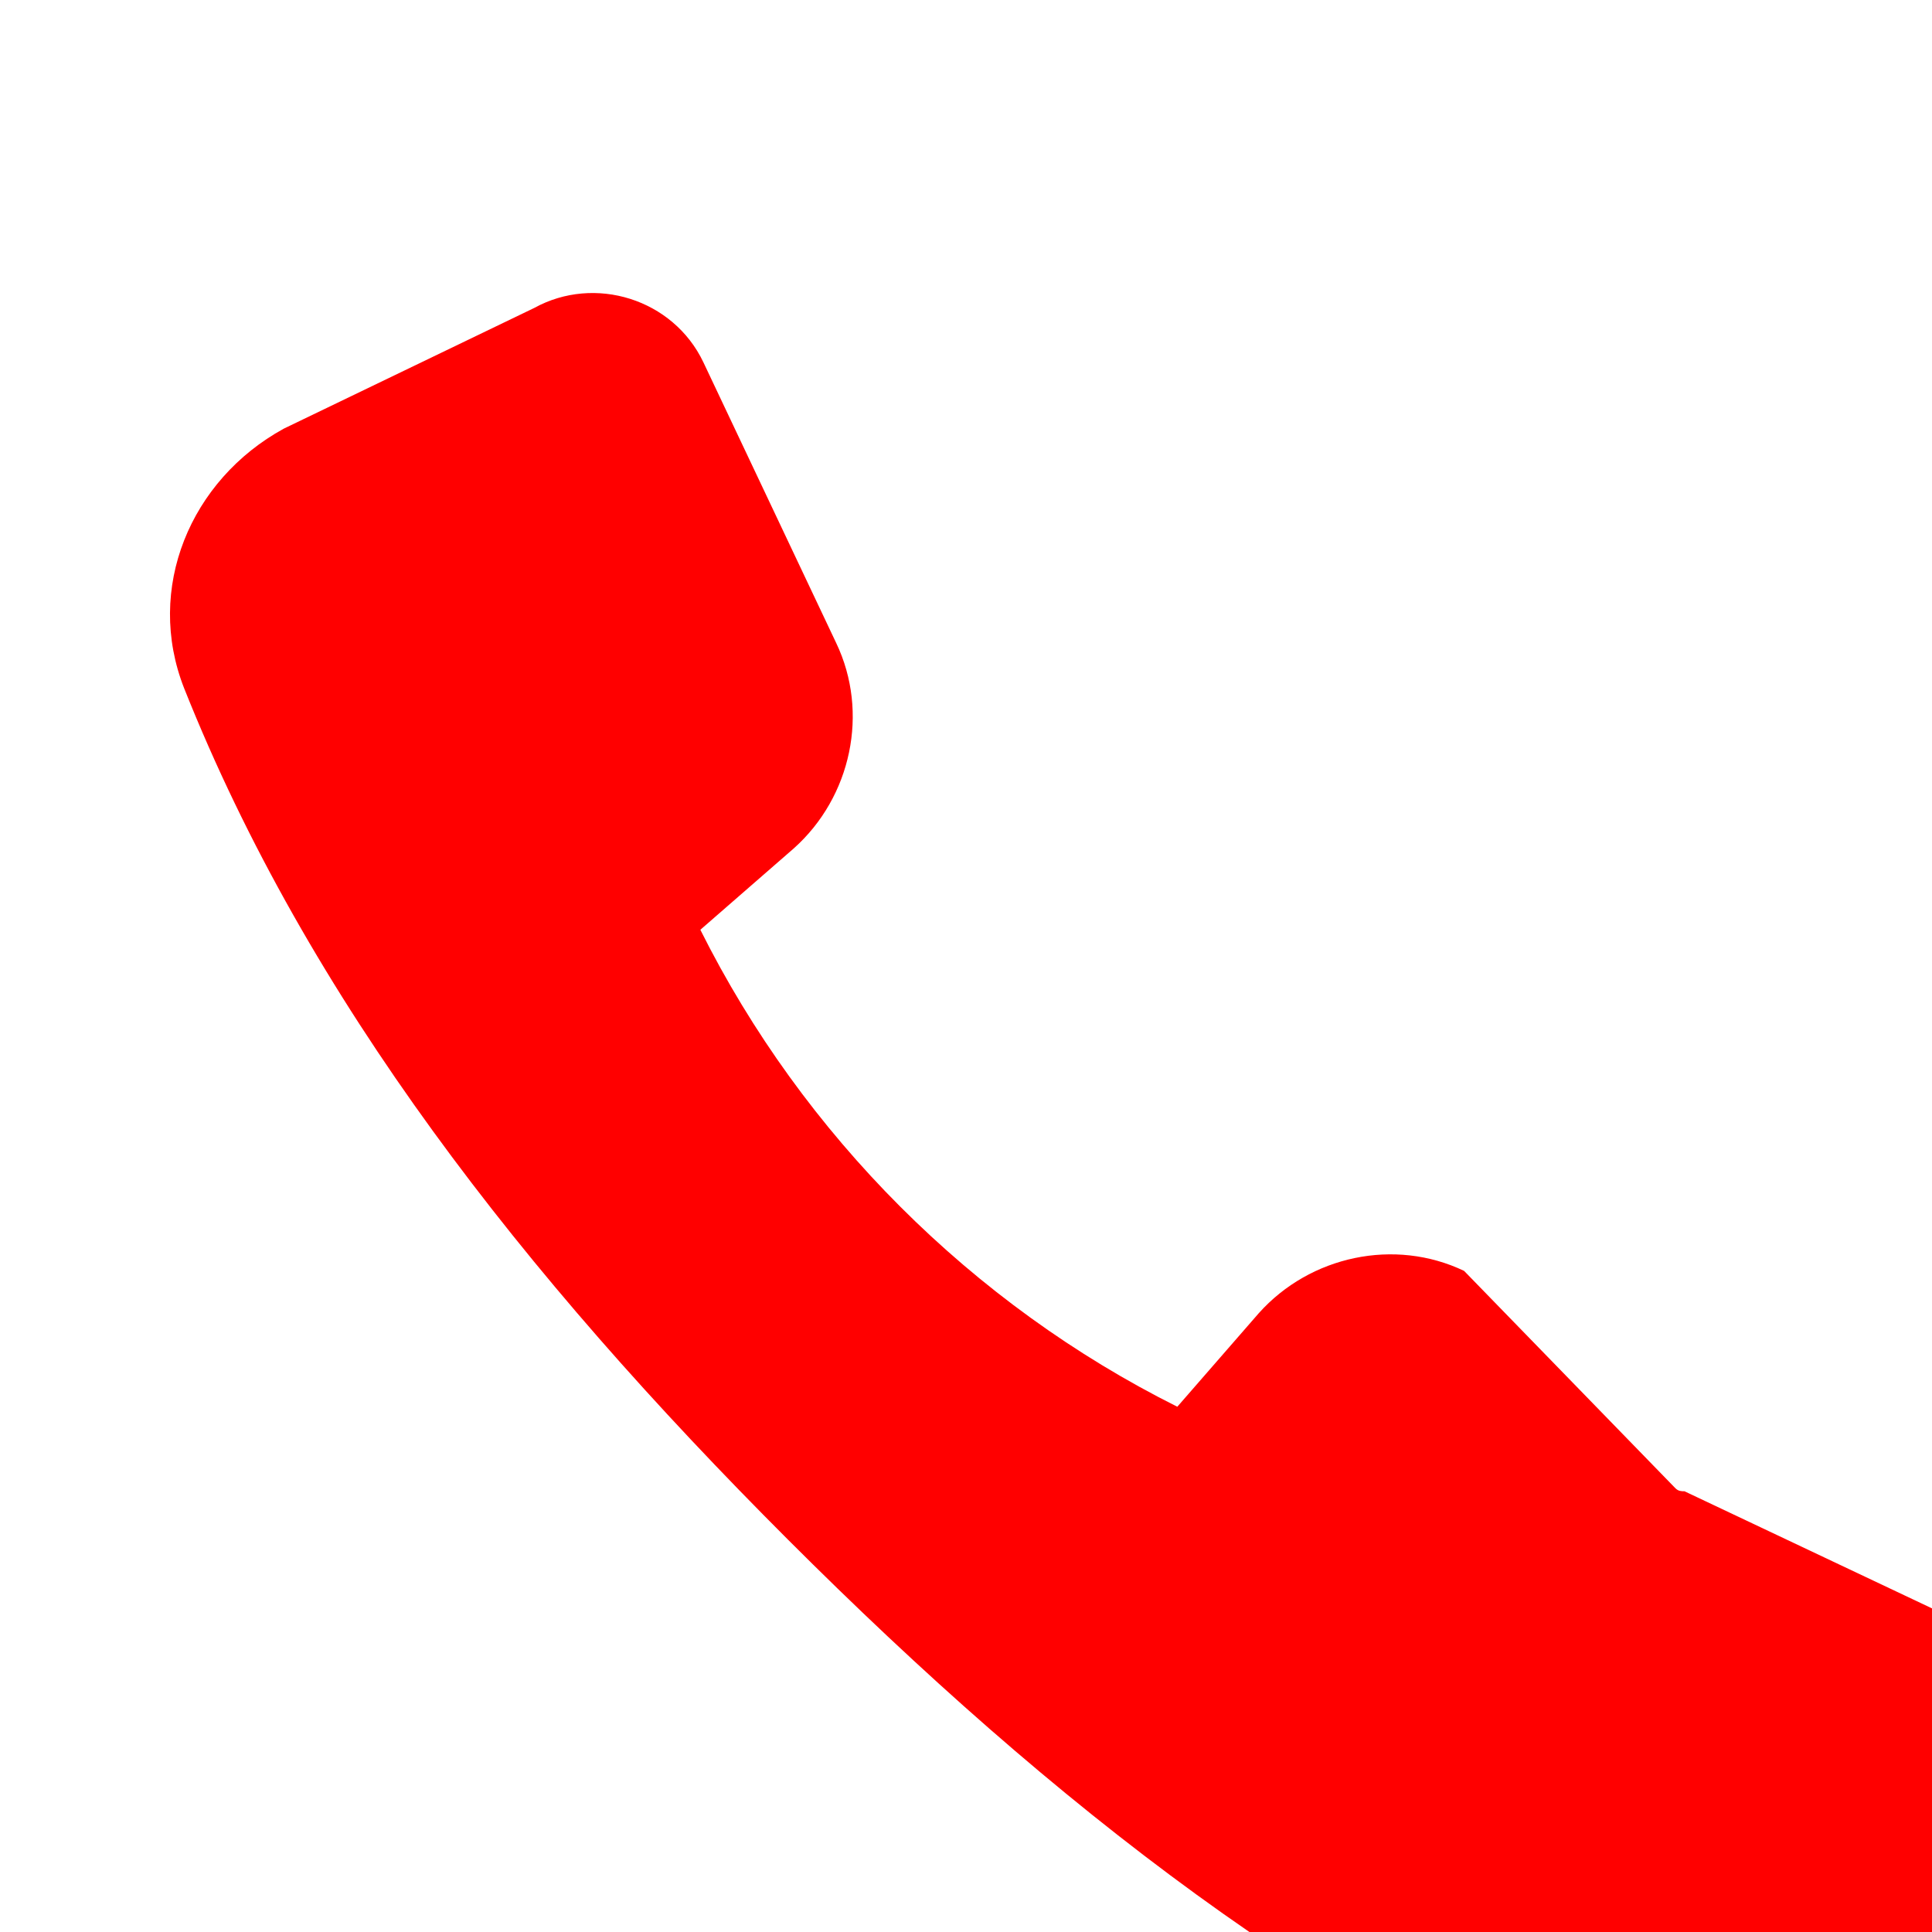
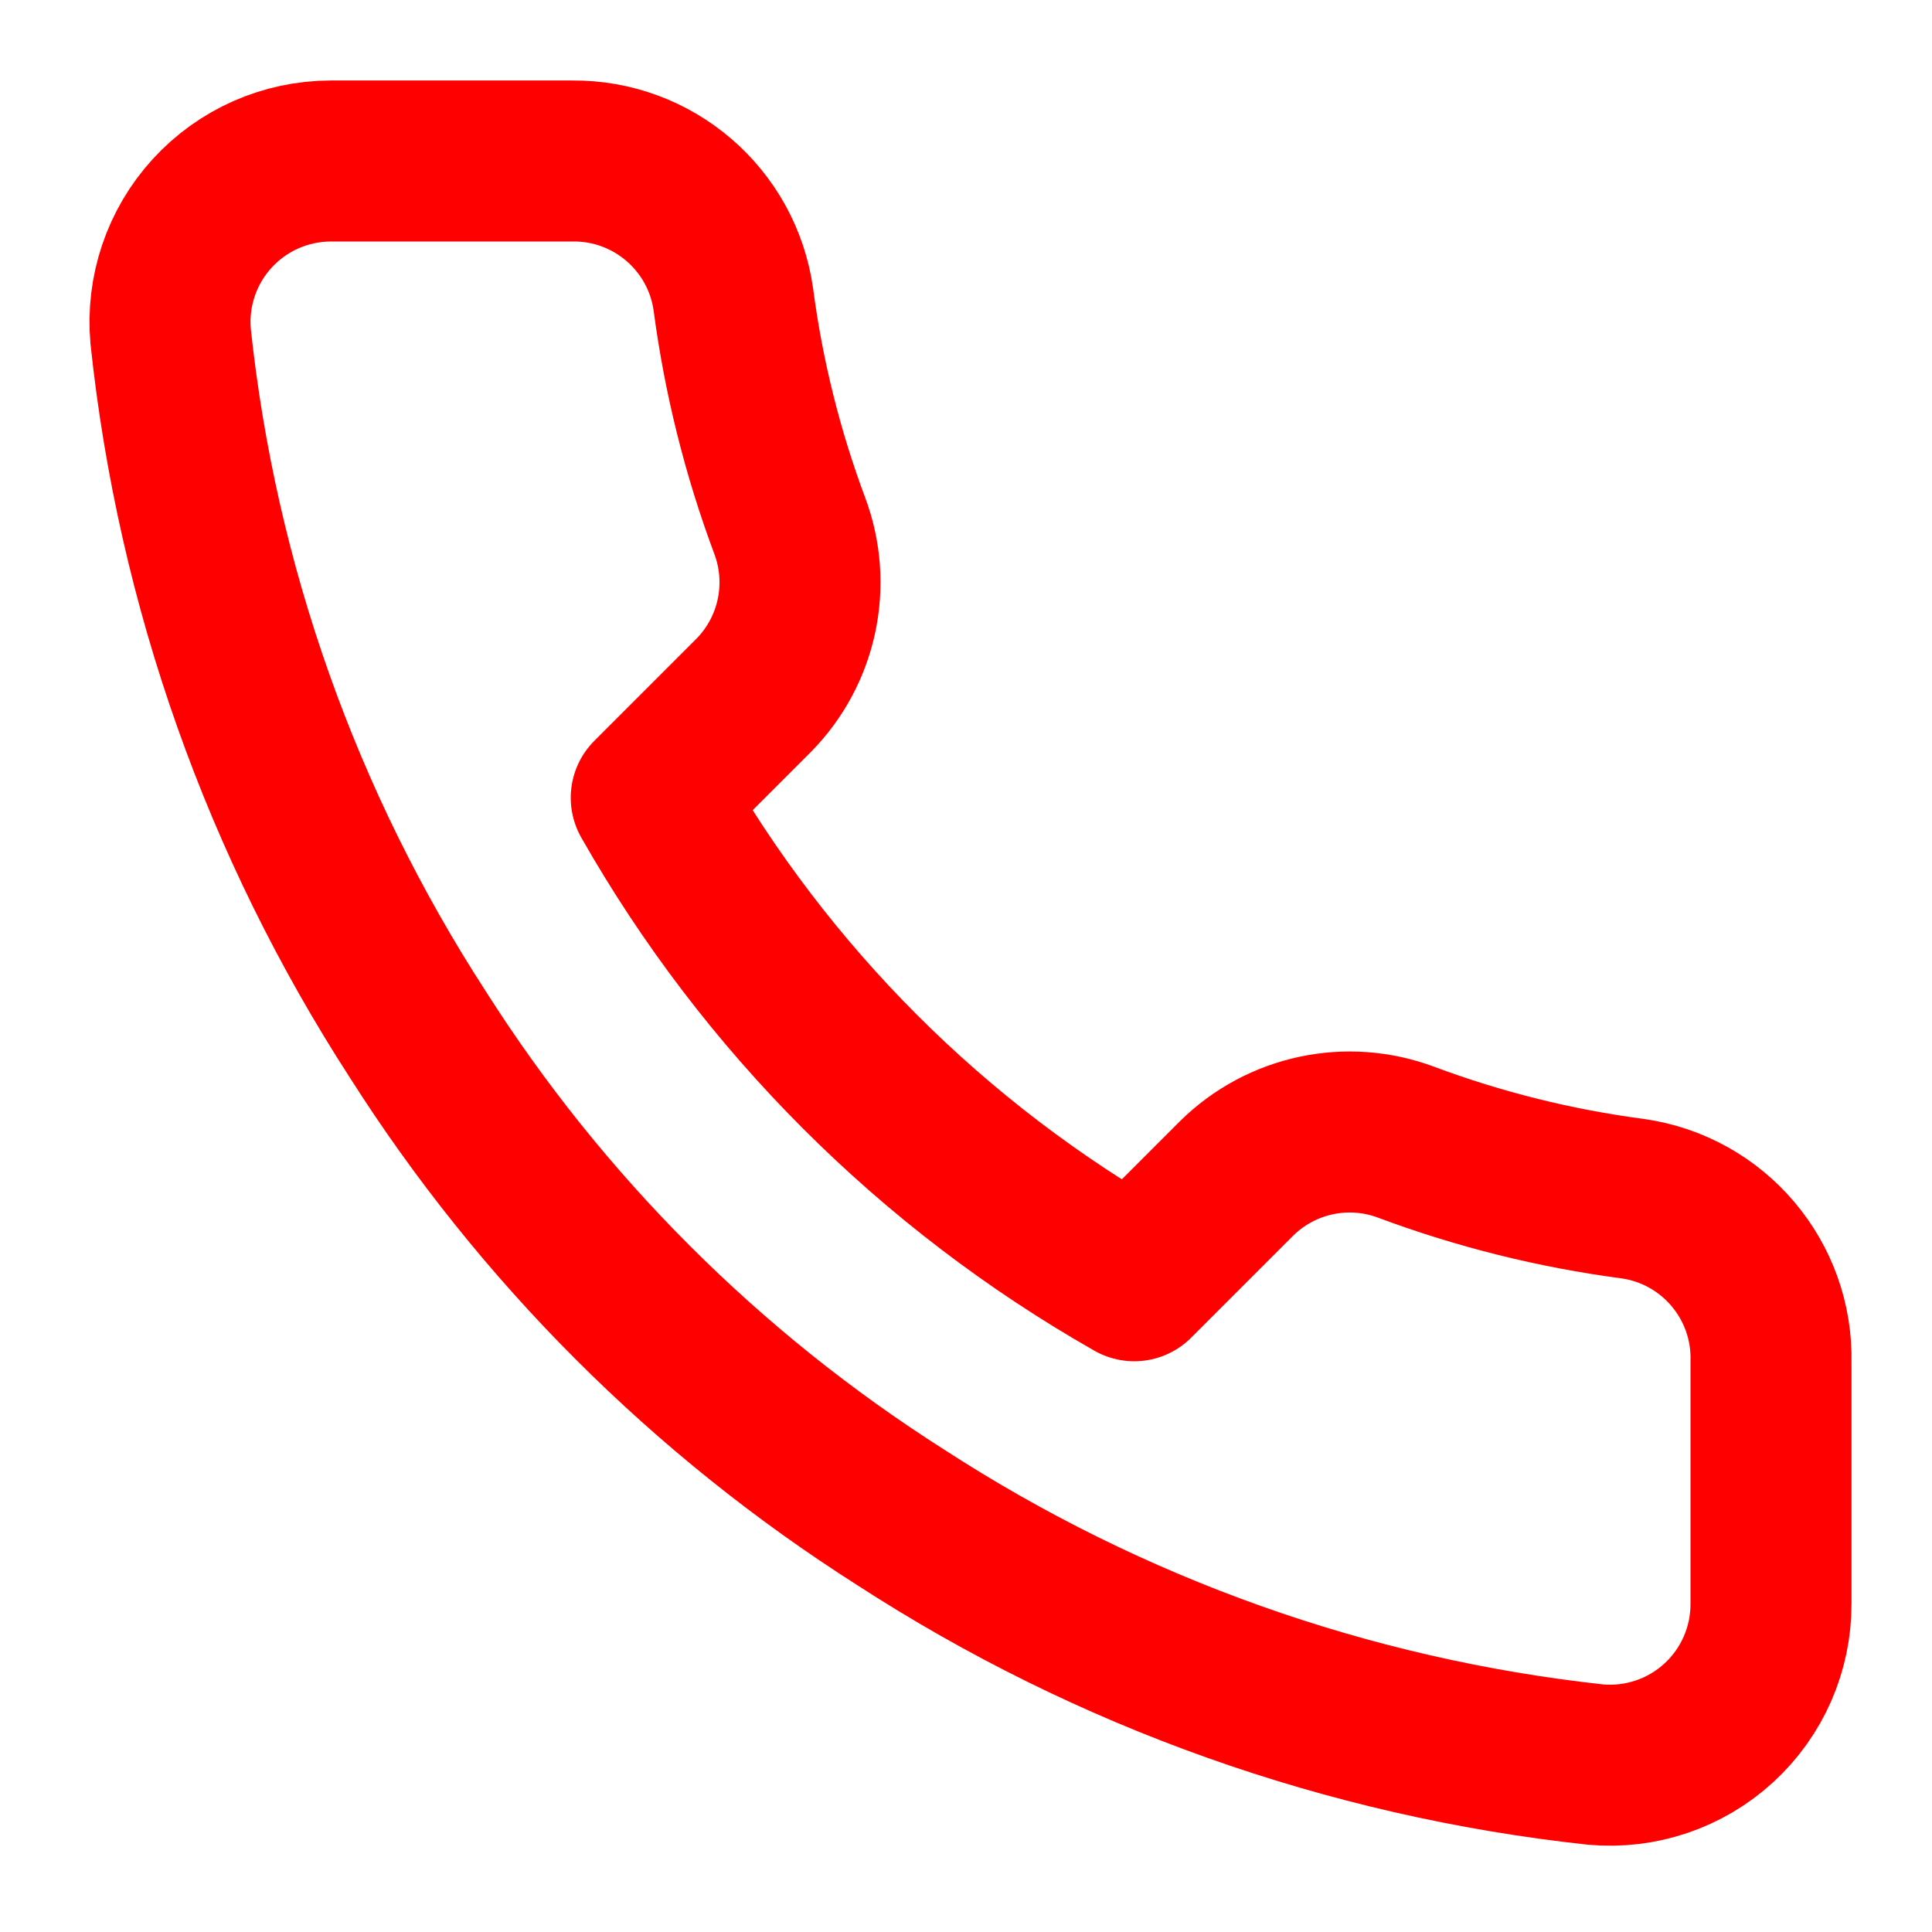
- <svg xmlns="http://www.w3.org/2000/svg" viewBox="0 0 64 64" width="64" height="64">
-   <path d="M48.5 42.1c-2.3-1.1-5.1-0.5-6.8 1.4l-2.7 3.1c-6.8-3.4-12.4-9-15.8-15.8l3.1-2.7c1.9-1.7 2.5-4.5 1.4-6.8l-4.4-9.3c-1-2.1-3.6-2.9-5.6-1.8L9.4 14.2c-3.1 1.7-4.6 5.3-3.3 8.6 4.1 10.3 11.2 19.4 20 28.2 8.8 8.8 17.9 15.9 28.2 20 3.3 1.3 6.9-0.2 8.6-3.3l4-8.3c1.1-2.1 0.2-4.6-1.8-5.6l-9.3-4.4c-0.1 0-0.2 0-0.3-0.1z" fill="#FF0000" />
+ <svg xmlns="http://www.w3.org/2000/svg" viewBox="0 0 24 24" width="64" height="64" fill="none" stroke="#FF0000" stroke-width="2" stroke-linecap="round" stroke-linejoin="round">
+   <path d="M22 16.92v3a2 2 0 0 1-2.18 2 19.79 19.79 0 0 1-8.63-3.07 19.5 19.5 0 0 1-6-6 19.79 19.79 0 0 1-3.07-8.67A2 2 0 0 1 4.11 2h3a2 2 0 0 1 2 1.72 12.84 12.84 0 0 0 .7 2.81 2 2 0 0 1-.45 2.11L8.09 9.91a16 16 0 0 0 6 6l1.27-1.27a2 2 0 0 1 2.11-.45 12.84 12.84 0 0 0 2.81.7A2 2 0 0 1 22 16.92z" />
</svg>
